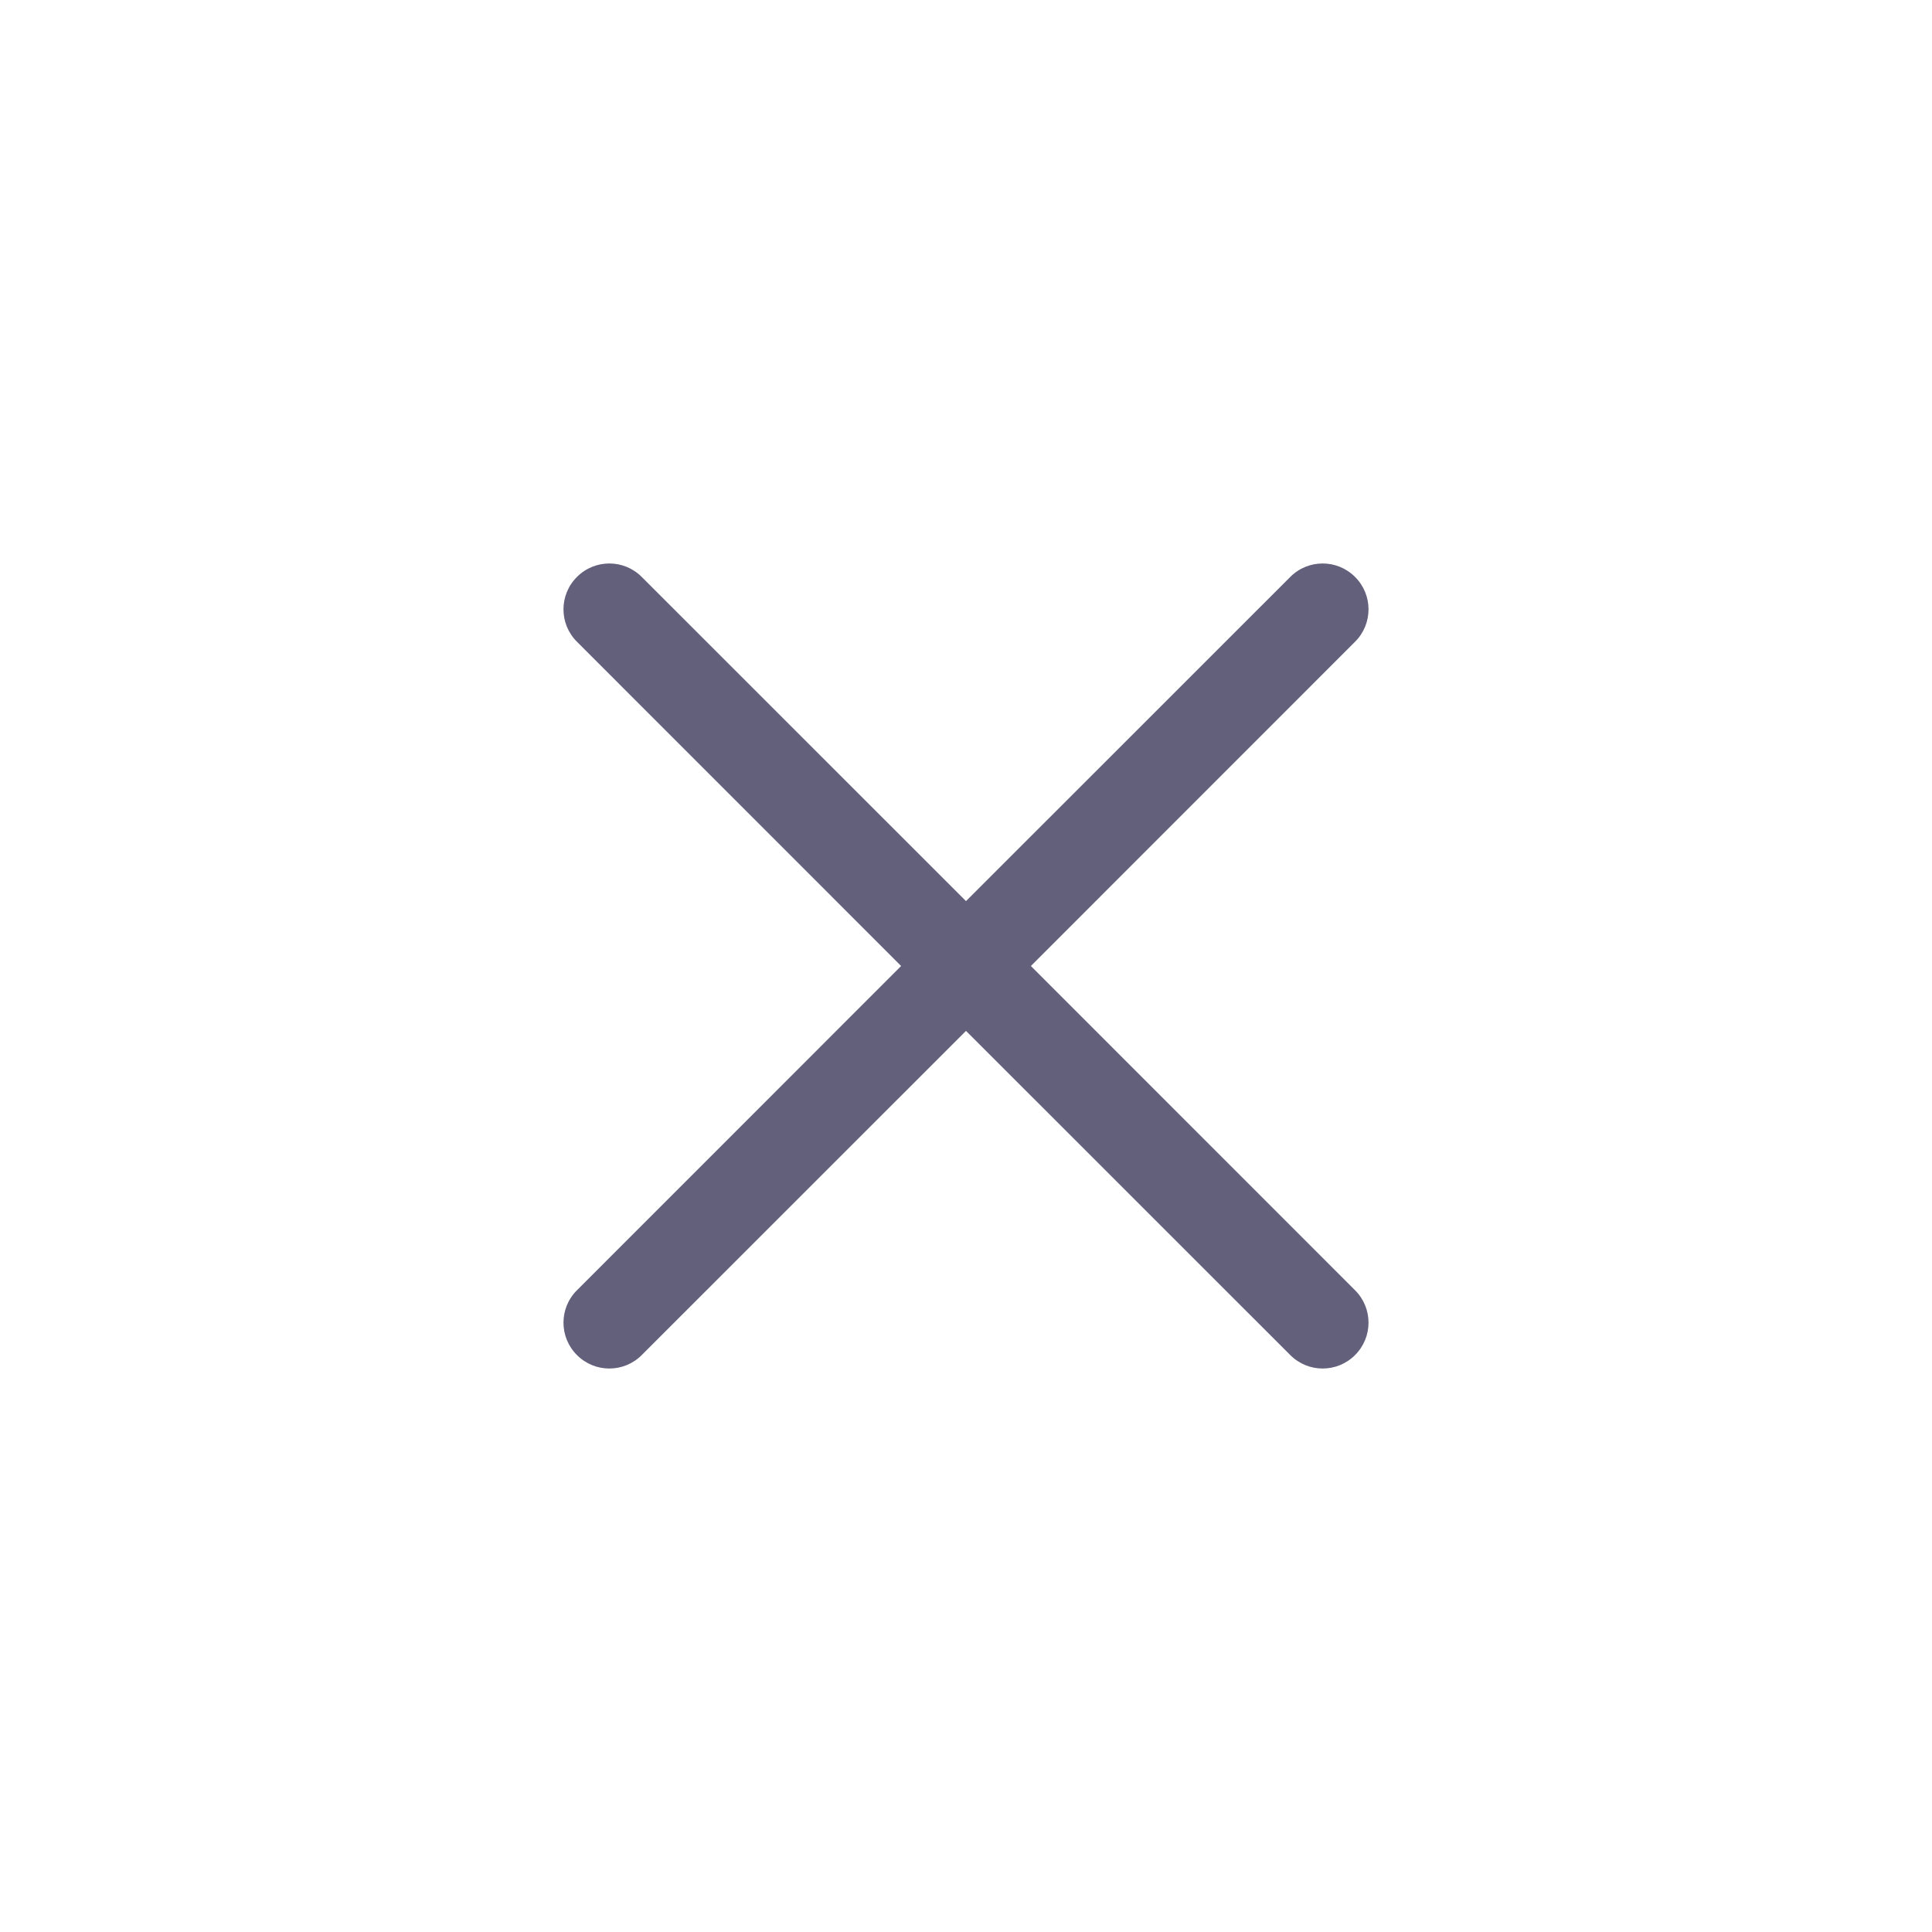
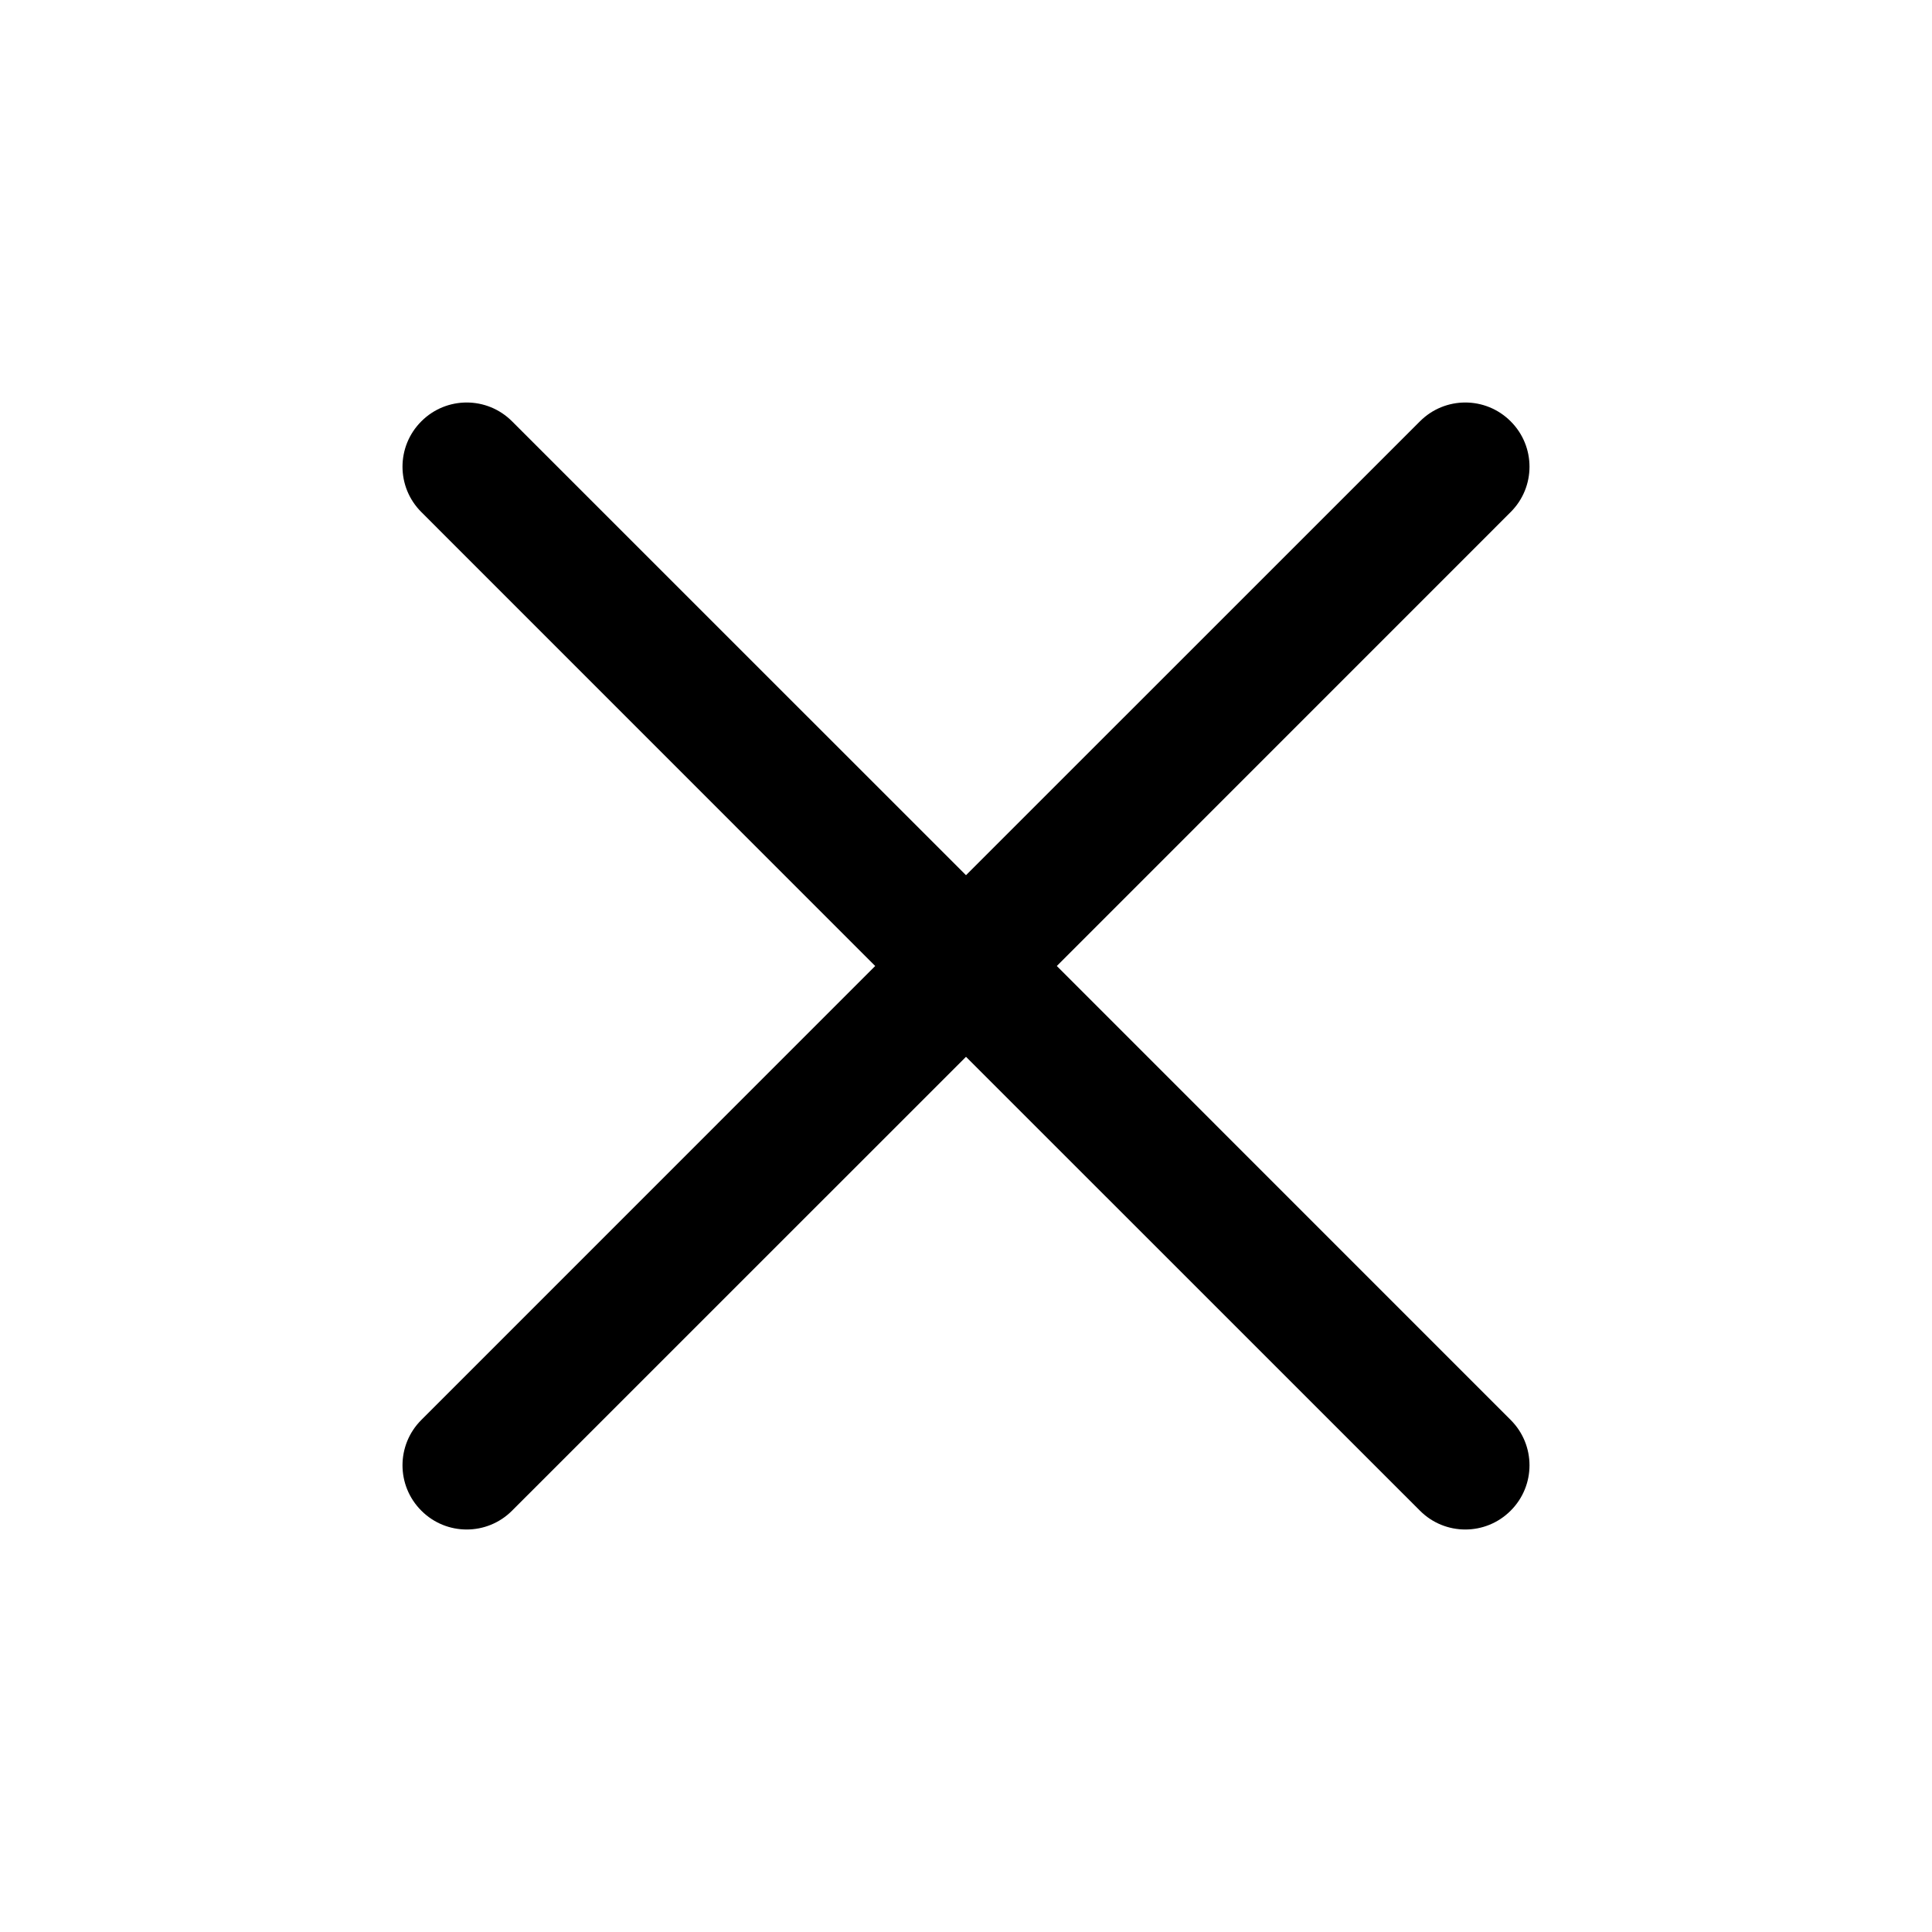
- <svg xmlns="http://www.w3.org/2000/svg" width="24" height="24" viewBox="0 0 24 24" fill="none">
-   <path d="M7.972 7.167L12 11.194L16.028 7.167C16.25 6.944 16.611 6.944 16.833 7.167C17.056 7.389 17.056 7.75 16.833 7.972L12.806 12L16.833 16.028C17.056 16.25 17.056 16.611 16.833 16.833C16.611 17.056 16.25 17.056 16.028 16.833L12 12.806L7.972 16.833C7.75 17.056 7.389 17.056 7.167 16.833C6.944 16.611 6.944 16.25 7.167 16.028L11.194 12L7.167 7.972C6.944 7.75 6.944 7.389 7.167 7.167C7.389 6.944 7.75 6.944 7.972 7.167Z" fill="#63607C" />
+ <svg xmlns="http://www.w3.org/2000/svg" viewBox="0 0 24 24" fill="currentColor">
+   <path d="M6.361 5.234L12 10.872L17.639 5.234C17.95 4.922 18.455 4.922 18.766 5.234C19.078 5.545 19.078 6.05 18.766 6.361L13.128 12L18.766 17.639C19.078 17.95 19.078 18.455 18.766 18.766C18.455 19.078 17.95 19.078 17.639 18.766L12 13.128L6.361 18.766C6.05 19.078 5.545 19.078 5.234 18.766C4.922 18.455 4.922 17.95 5.234 17.639L10.872 12L5.234 6.361C4.922 6.05 4.922 5.545 5.234 5.234C5.545 4.922 6.05 4.922 6.361 5.234Z" />
</svg>
